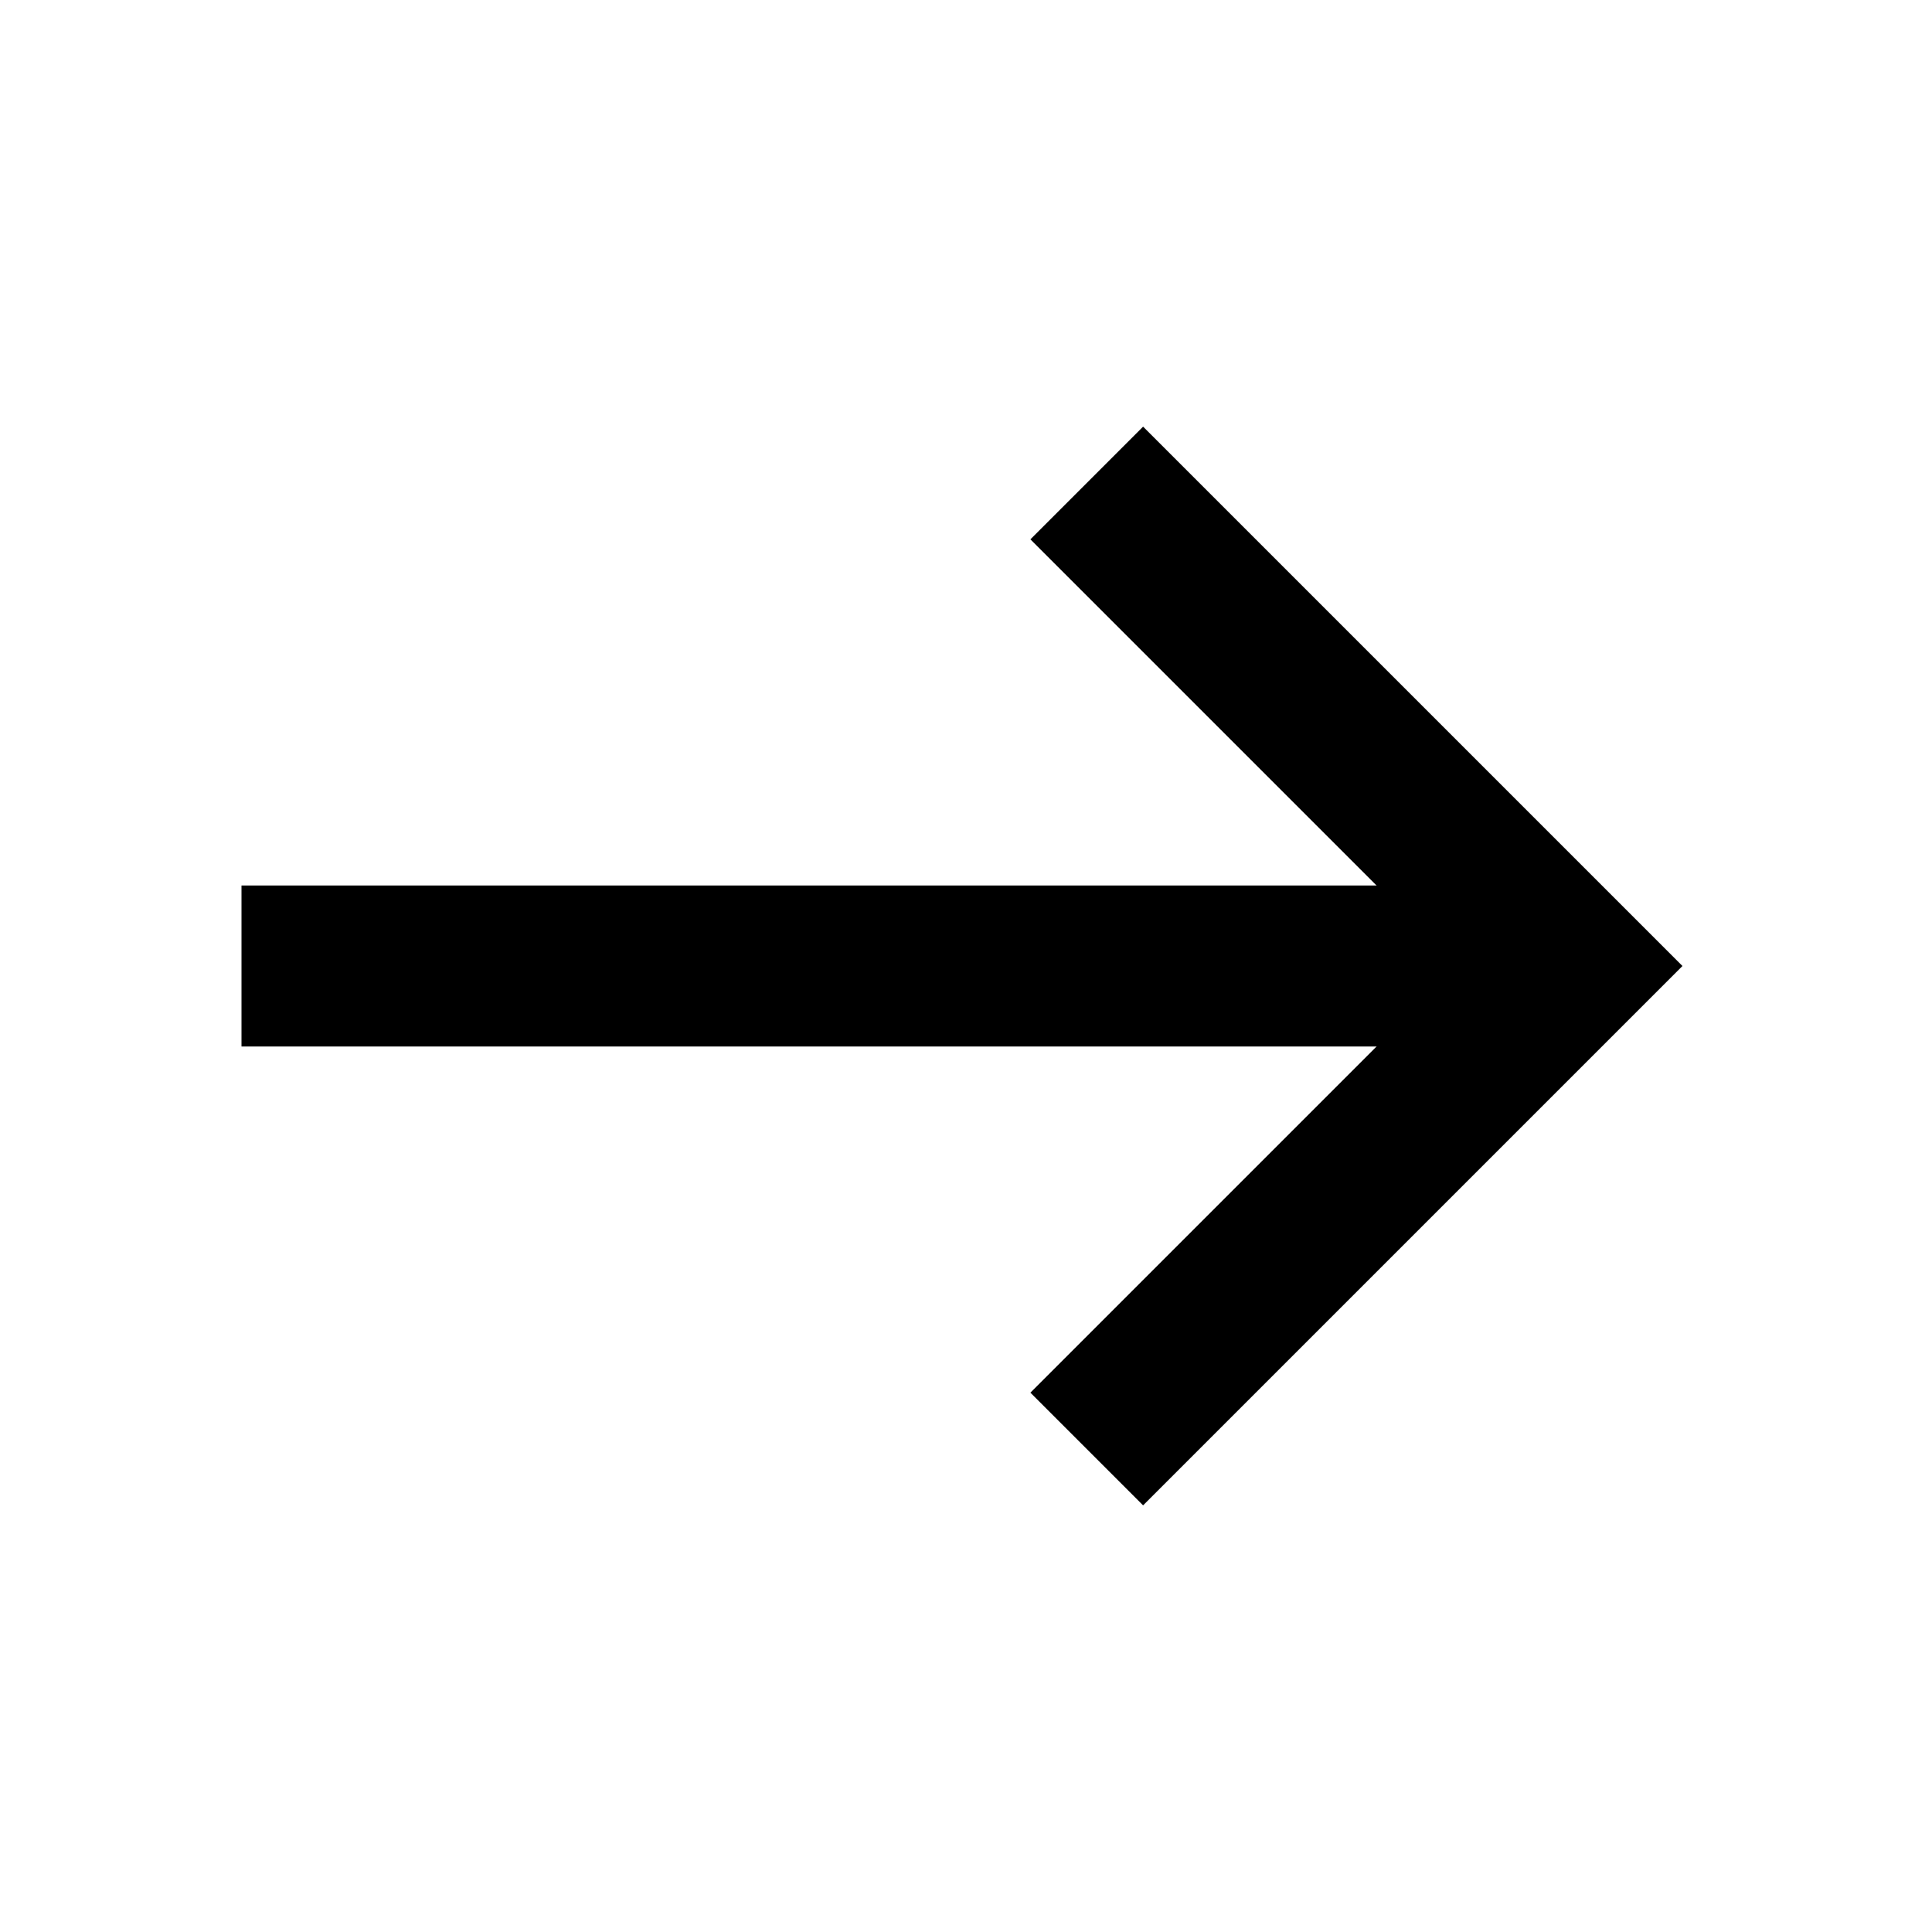
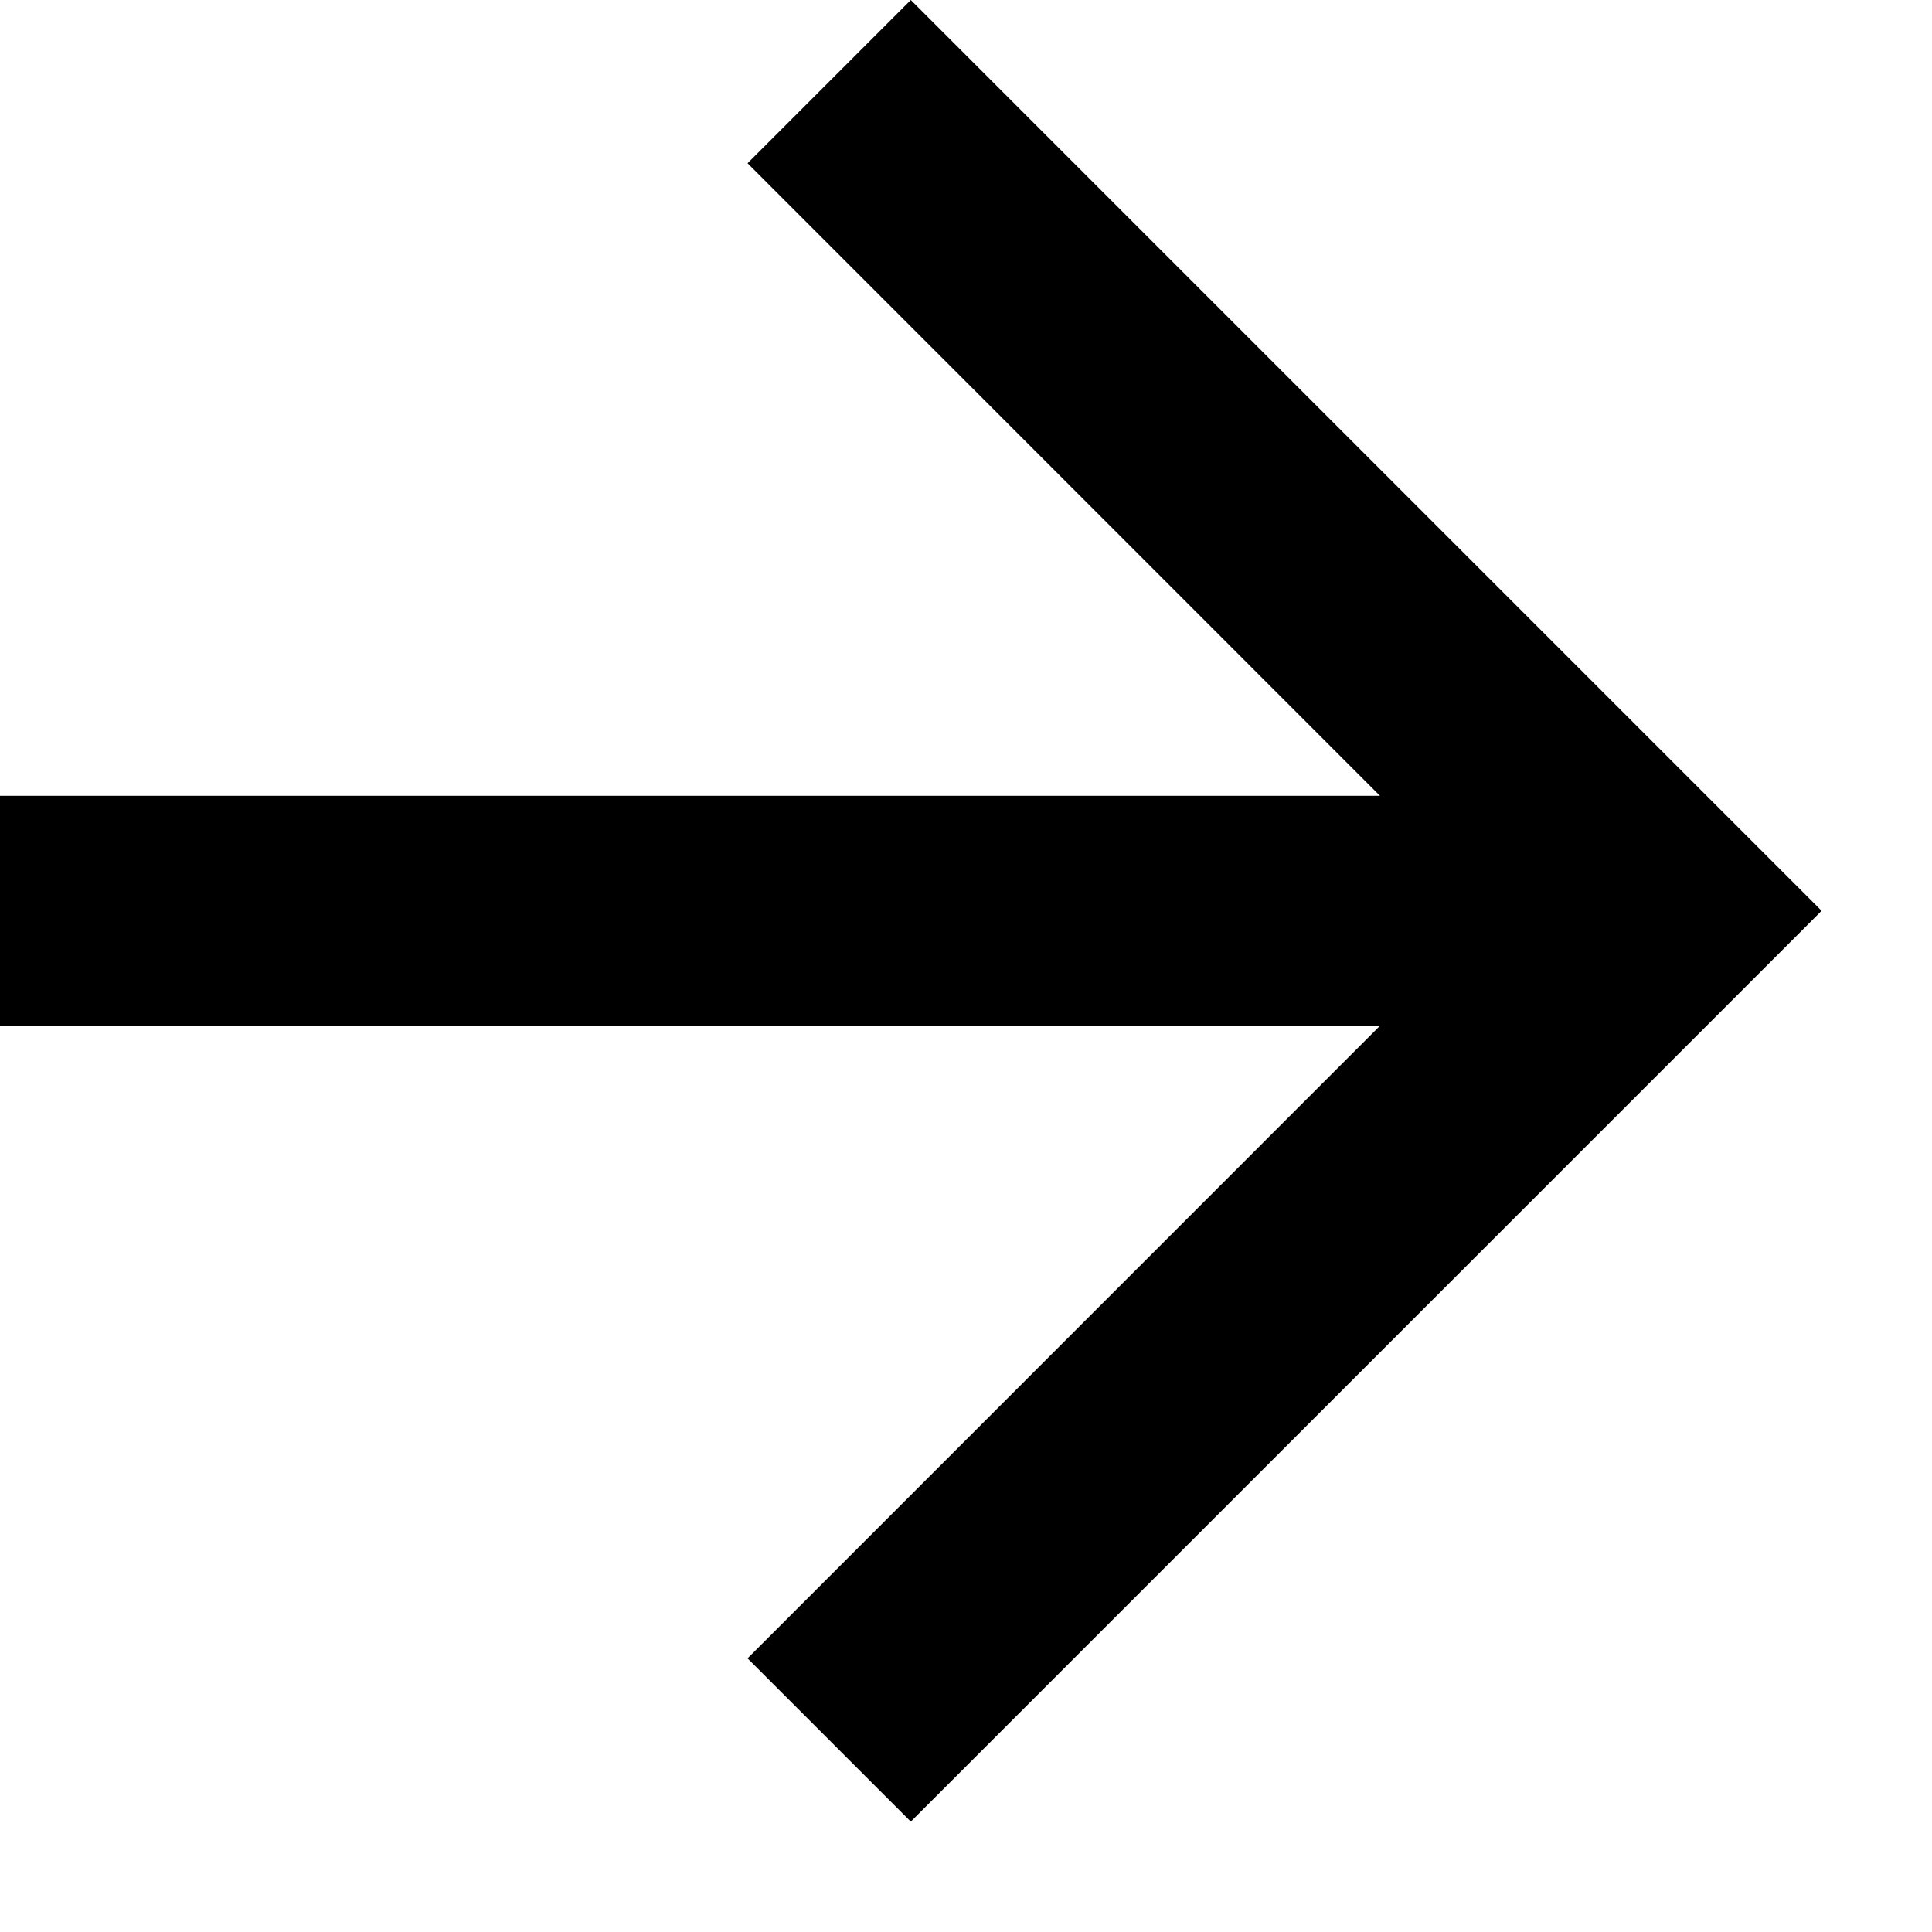
- <svg xmlns="http://www.w3.org/2000/svg" width="1200pt" height="1200pt" version="1.1" viewBox="0 0 1200 1200">
-   <path d="m150 550h775v100h-775z" />
-   <path d="m710 935-70-70 265-265-265-265 70-70 335 335z" />
+ <svg xmlns="http://www.w3.org/2000/svg" width="14" height="14" viewBox="0 0 14 14" fill="none">
+   <path d="M0 7.433V5.767H10L5.417 1.183L6.6 0L13.2 6.6L6.6 13.2L5.417 12.017L10 7.433H0Z" fill="black" />
</svg>
